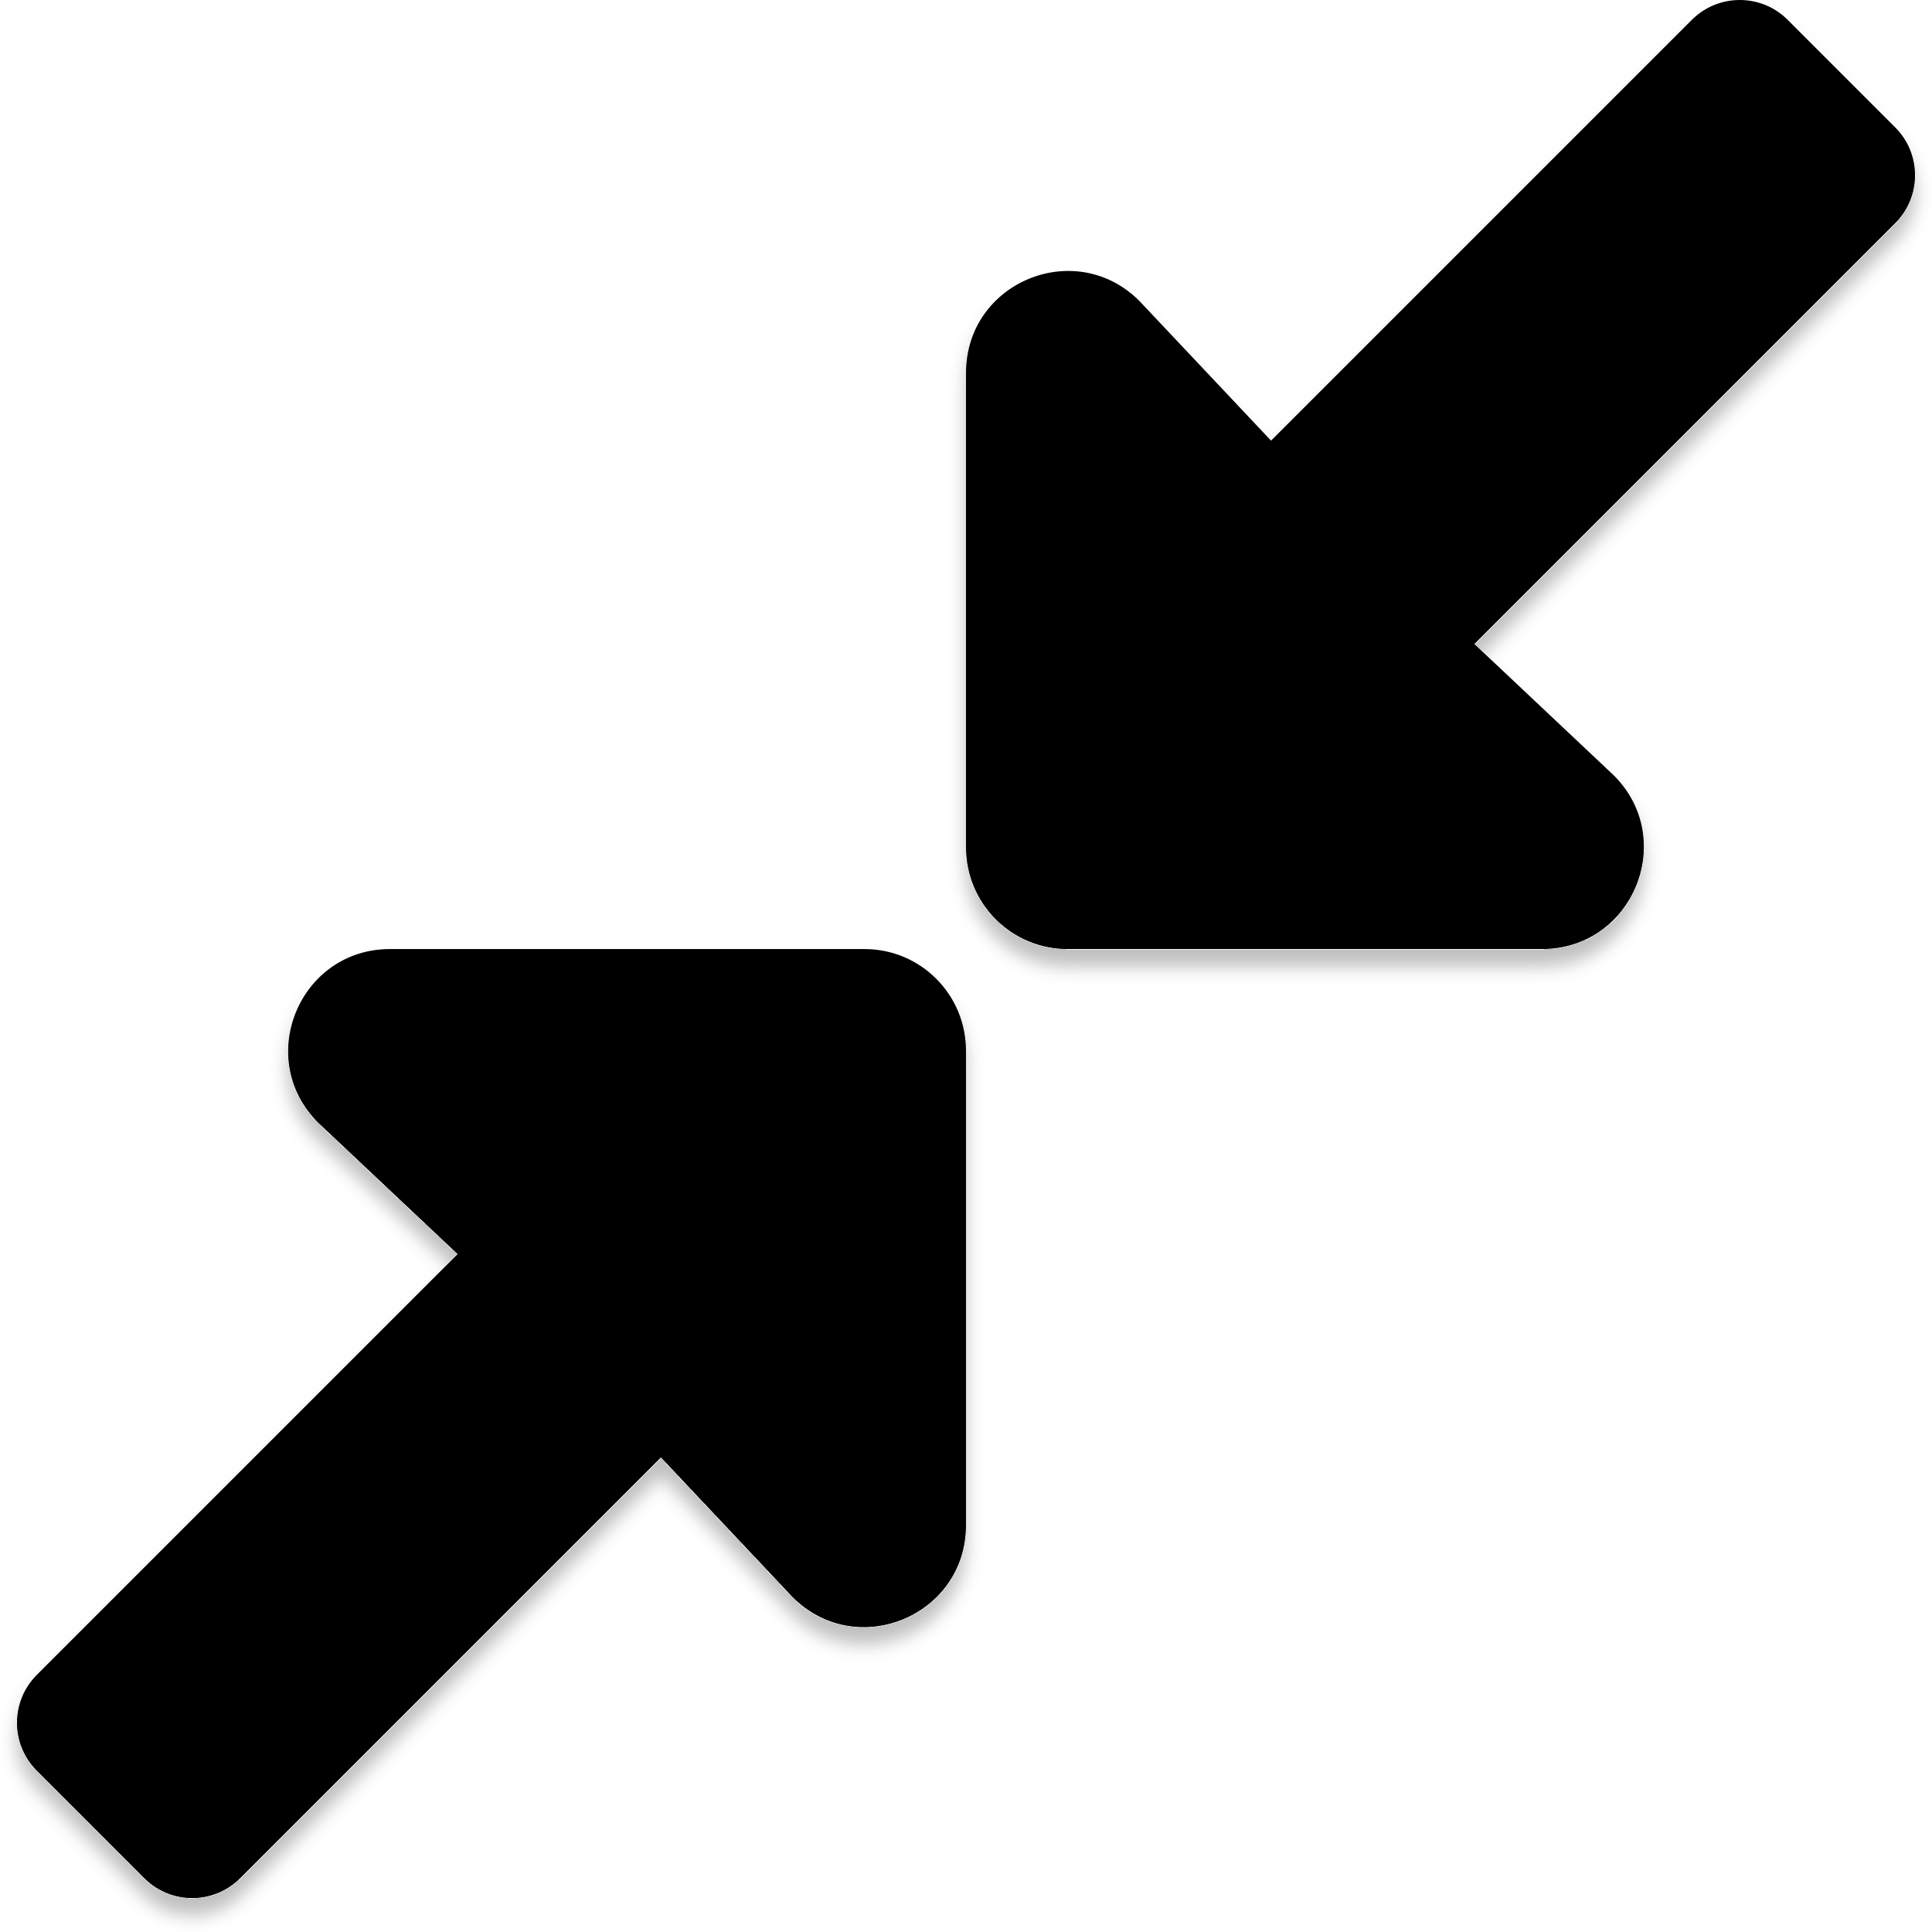
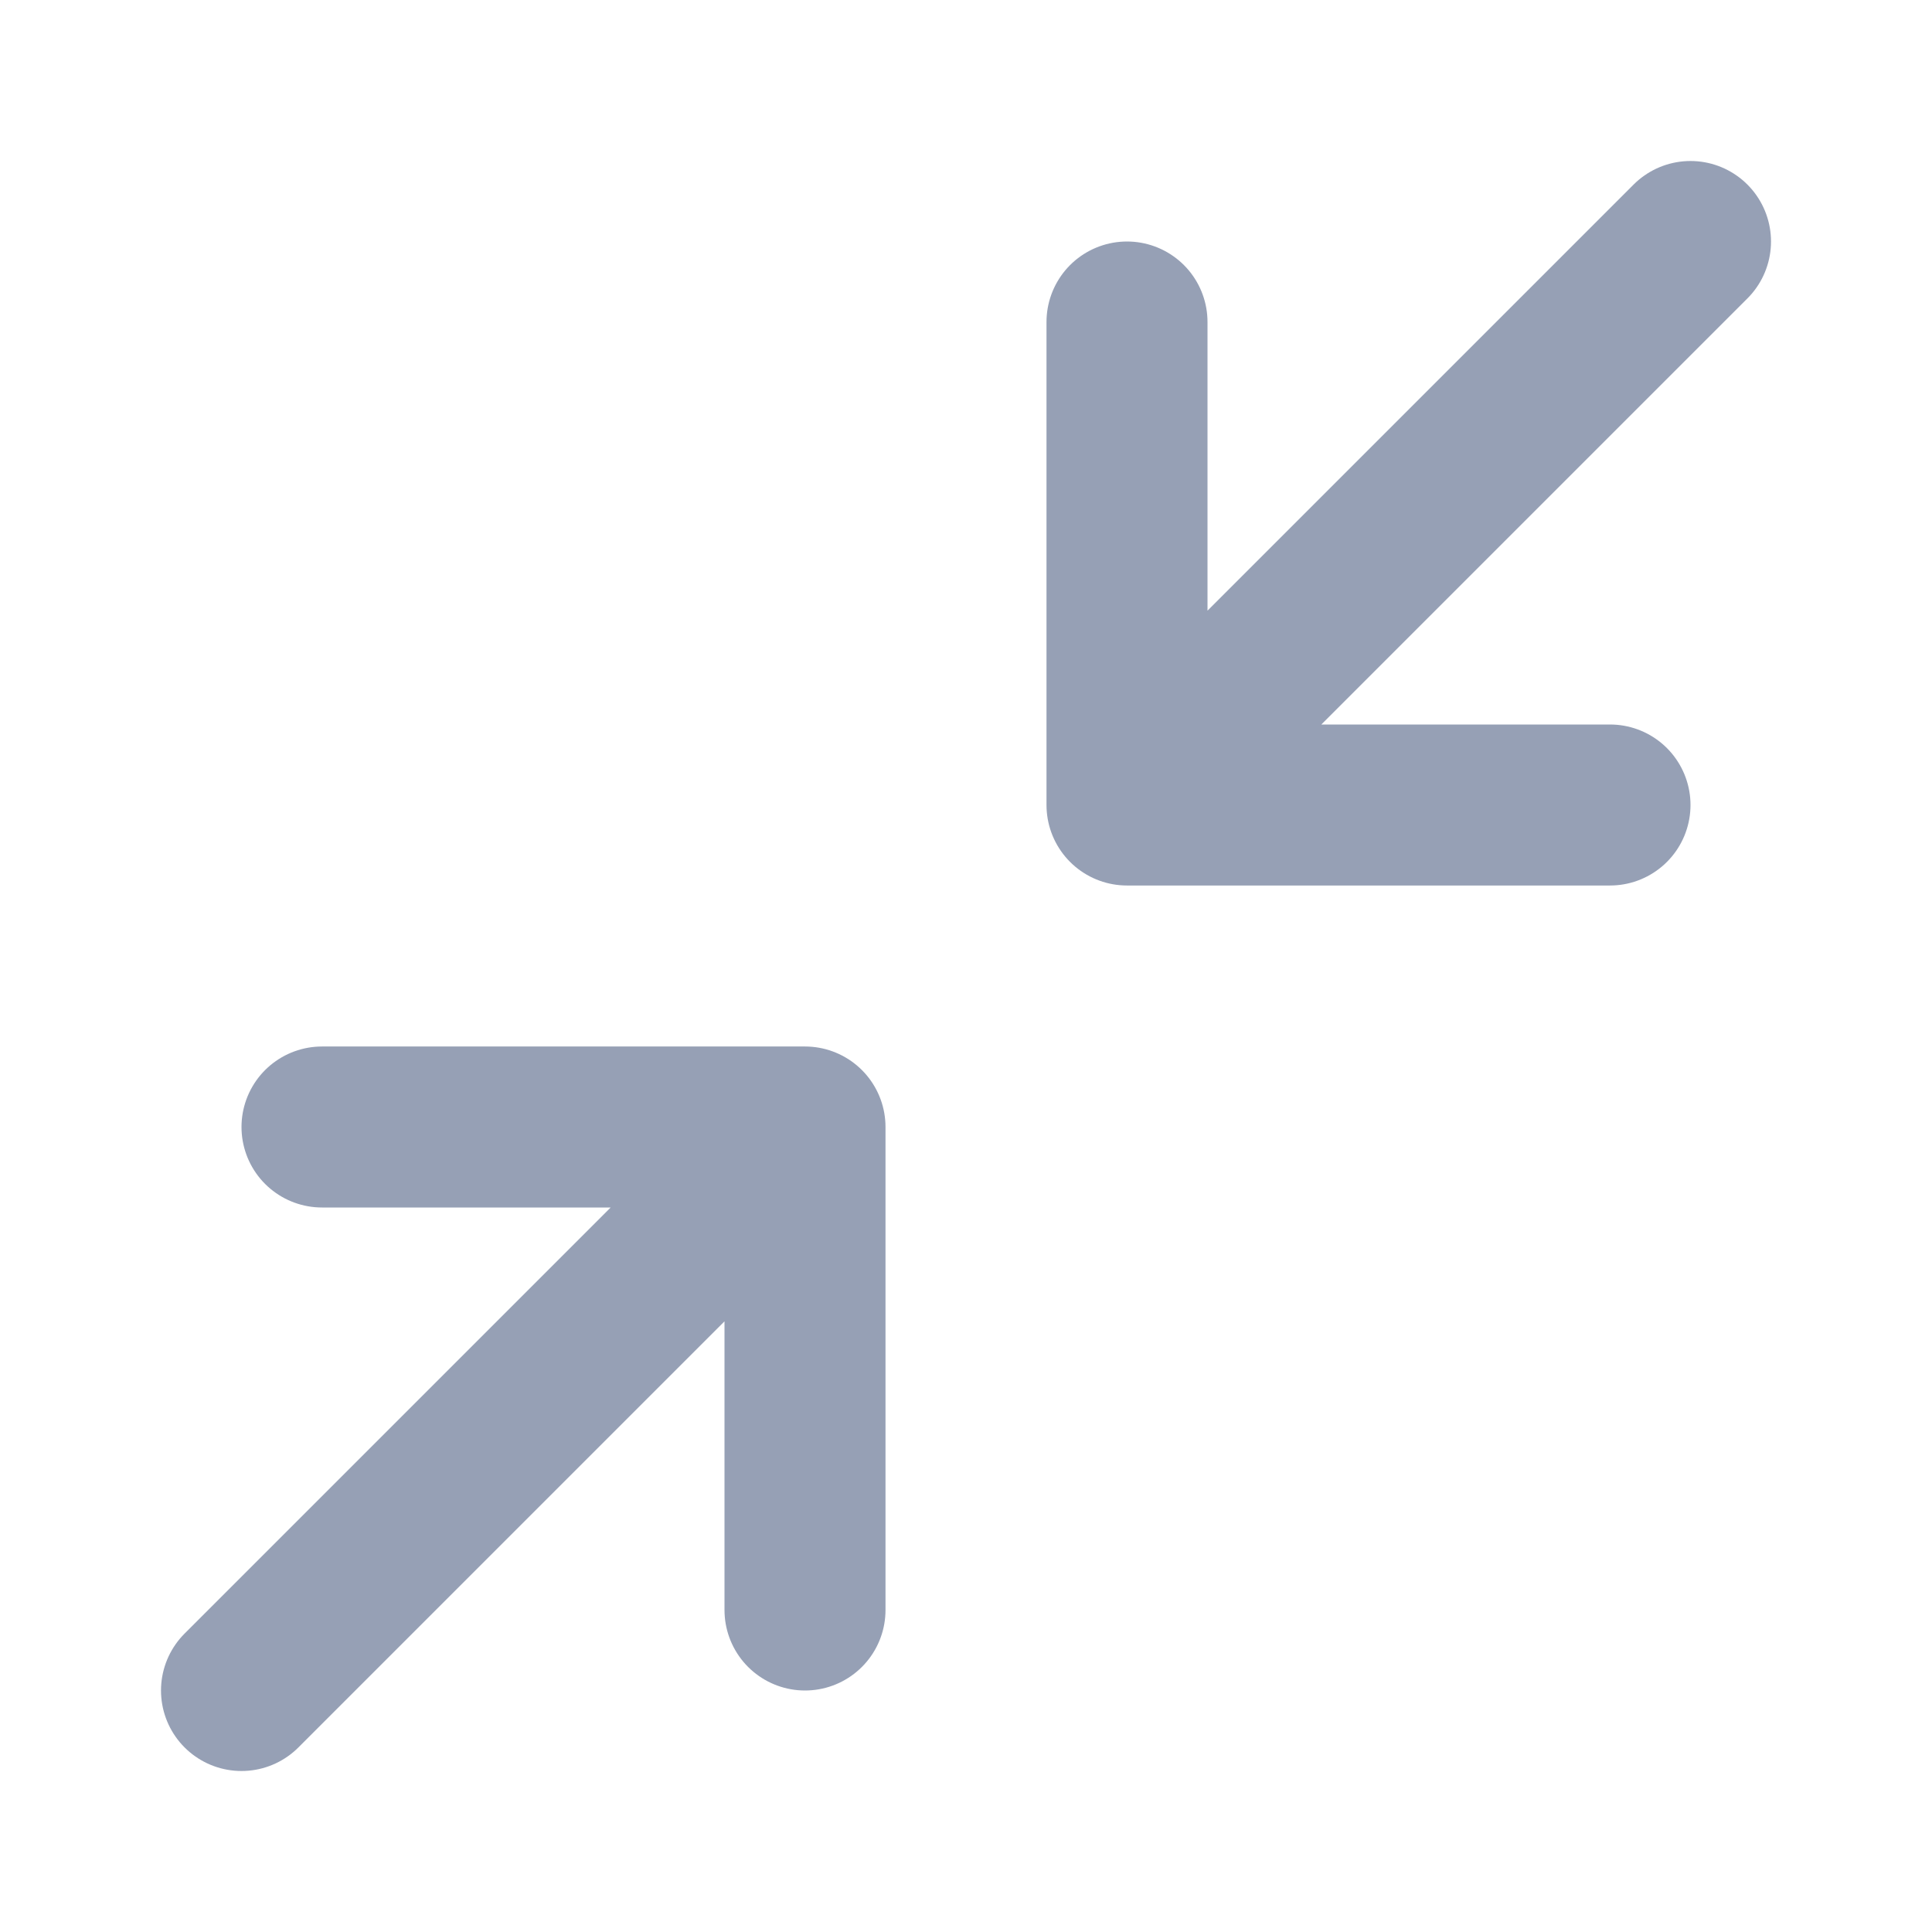
- <svg xmlns="http://www.w3.org/2000/svg" width="456" height="456" viewBox="0 0 456 456" fill="none">
-   <g filter="url(#filter0_d_1689_6)">
-     <path d="M8.686 395.314L108 296L75.078 264.971C59.958 249.851 70.666 224 92.048 224H204.048C217.303 224 228 234.745 228 248V360C228 381.382 202.197 392.09 187.078 376.971L156 344L56.686 443.314C50.438 449.562 40.307 449.562 34.059 443.314L8.686 417.941C2.438 411.693 2.438 401.562 8.686 395.314V395.314ZM447.314 52.686L348 152L380.922 183.029C396.042 198.149 385.334 224 363.952 224H251.952C238.697 224 228 213.255 228 200V88C228 66.618 253.803 55.91 268.922 71.029L300 104L399.314 4.686C405.562 -1.562 415.693 -1.562 421.941 4.686L447.314 30.059C453.562 36.307 453.562 46.438 447.314 52.686V52.686Z" fill="black" />
-   </g>
-   <defs>
-     <filter id="filter0_d_1689_6" x="0" y="0" width="456" height="456" filterUnits="userSpaceOnUse" color-interpolation-filters="sRGB">
-       <feFlood flood-opacity="0" result="BackgroundImageFix" />
-       <feColorMatrix in="SourceAlpha" type="matrix" values="0 0 0 0 0 0 0 0 0 0 0 0 0 0 0 0 0 0 127 0" result="hardAlpha" />
-       <feOffset dy="4" />
-       <feGaussianBlur stdDeviation="2" />
-       <feComposite in2="hardAlpha" operator="out" />
-       <feColorMatrix type="matrix" values="0 0 0 0 0 0 0 0 0 0 0 0 0 0 0 0 0 0 0.25 0" />
-       <feBlend mode="normal" in2="BackgroundImageFix" result="effect1_dropShadow_1689_6" />
-       <feBlend mode="normal" in="SourceGraphic" in2="effect1_dropShadow_1689_6" result="shape" />
-     </filter>
-   </defs>
+ <svg xmlns="http://www.w3.org/2000/svg" width="24" height="24" viewBox="0 0 24 24" fill="none">
+   <path d="M4 14H10M10 14V20M10 14L3 21M20 10H14M14 10V4M14 10L21 3" stroke="#96A0B5" stroke-width="2" stroke-linecap="round" stroke-linejoin="round" />
</svg>
